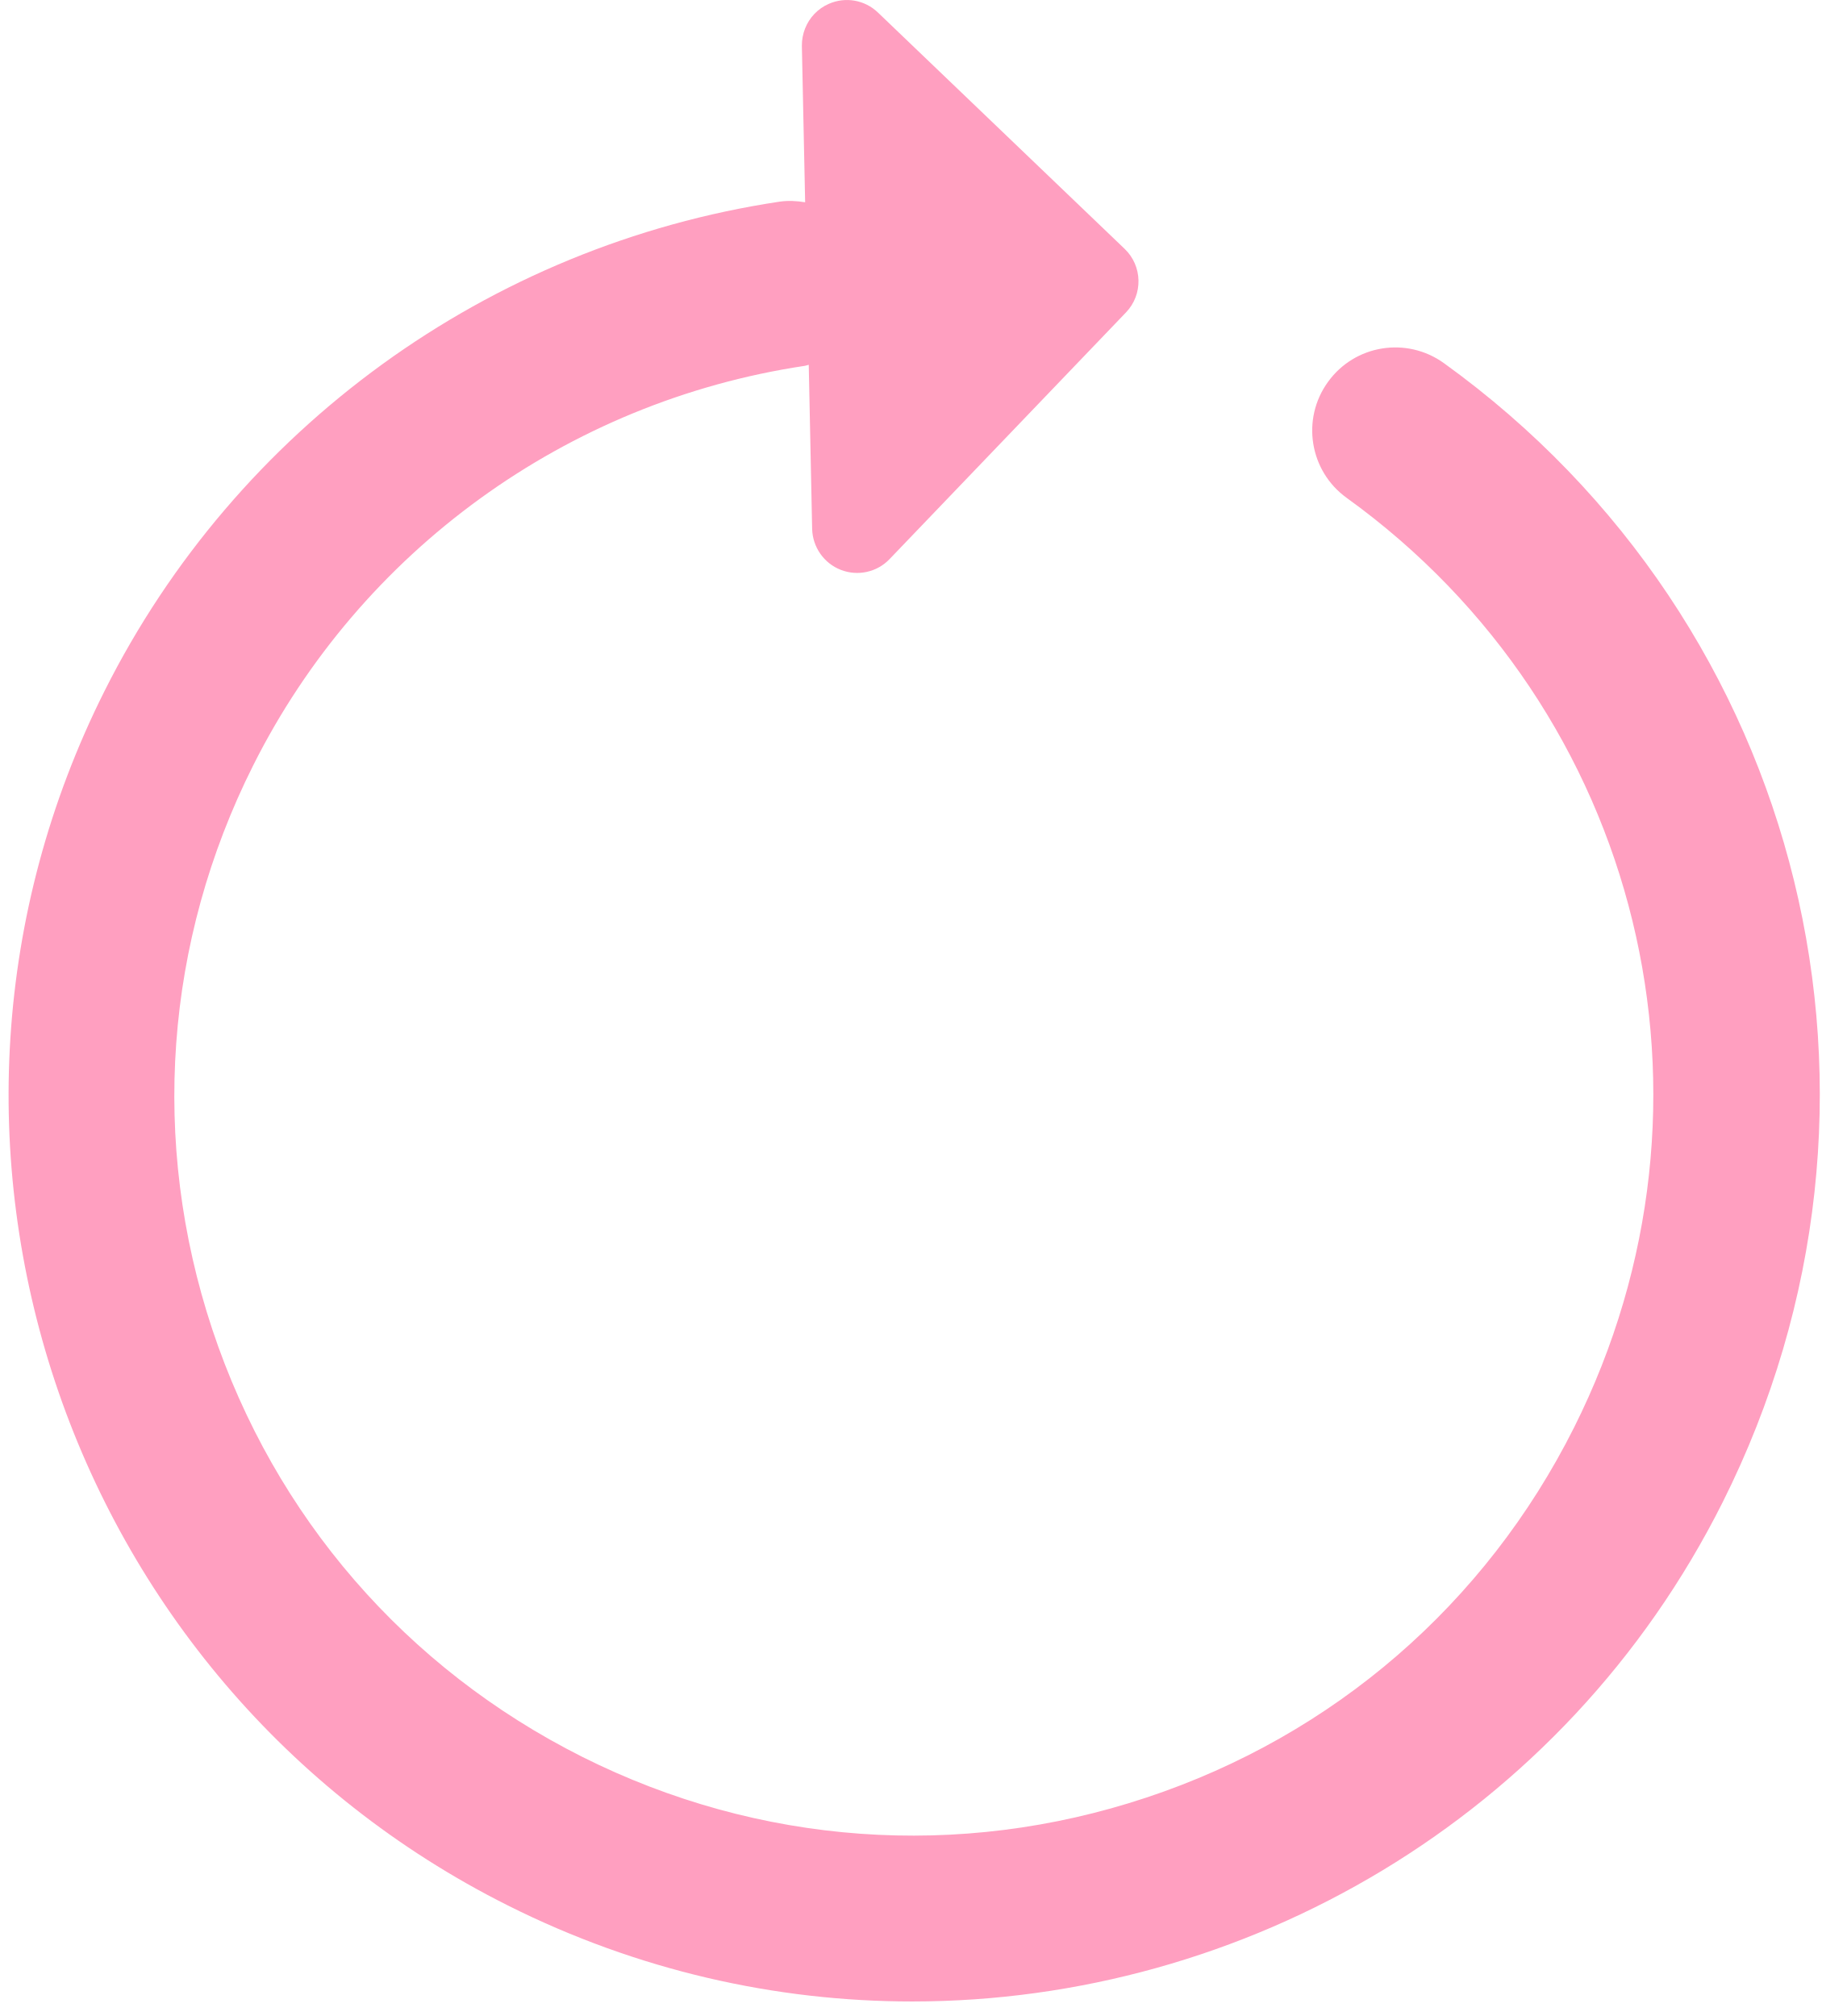
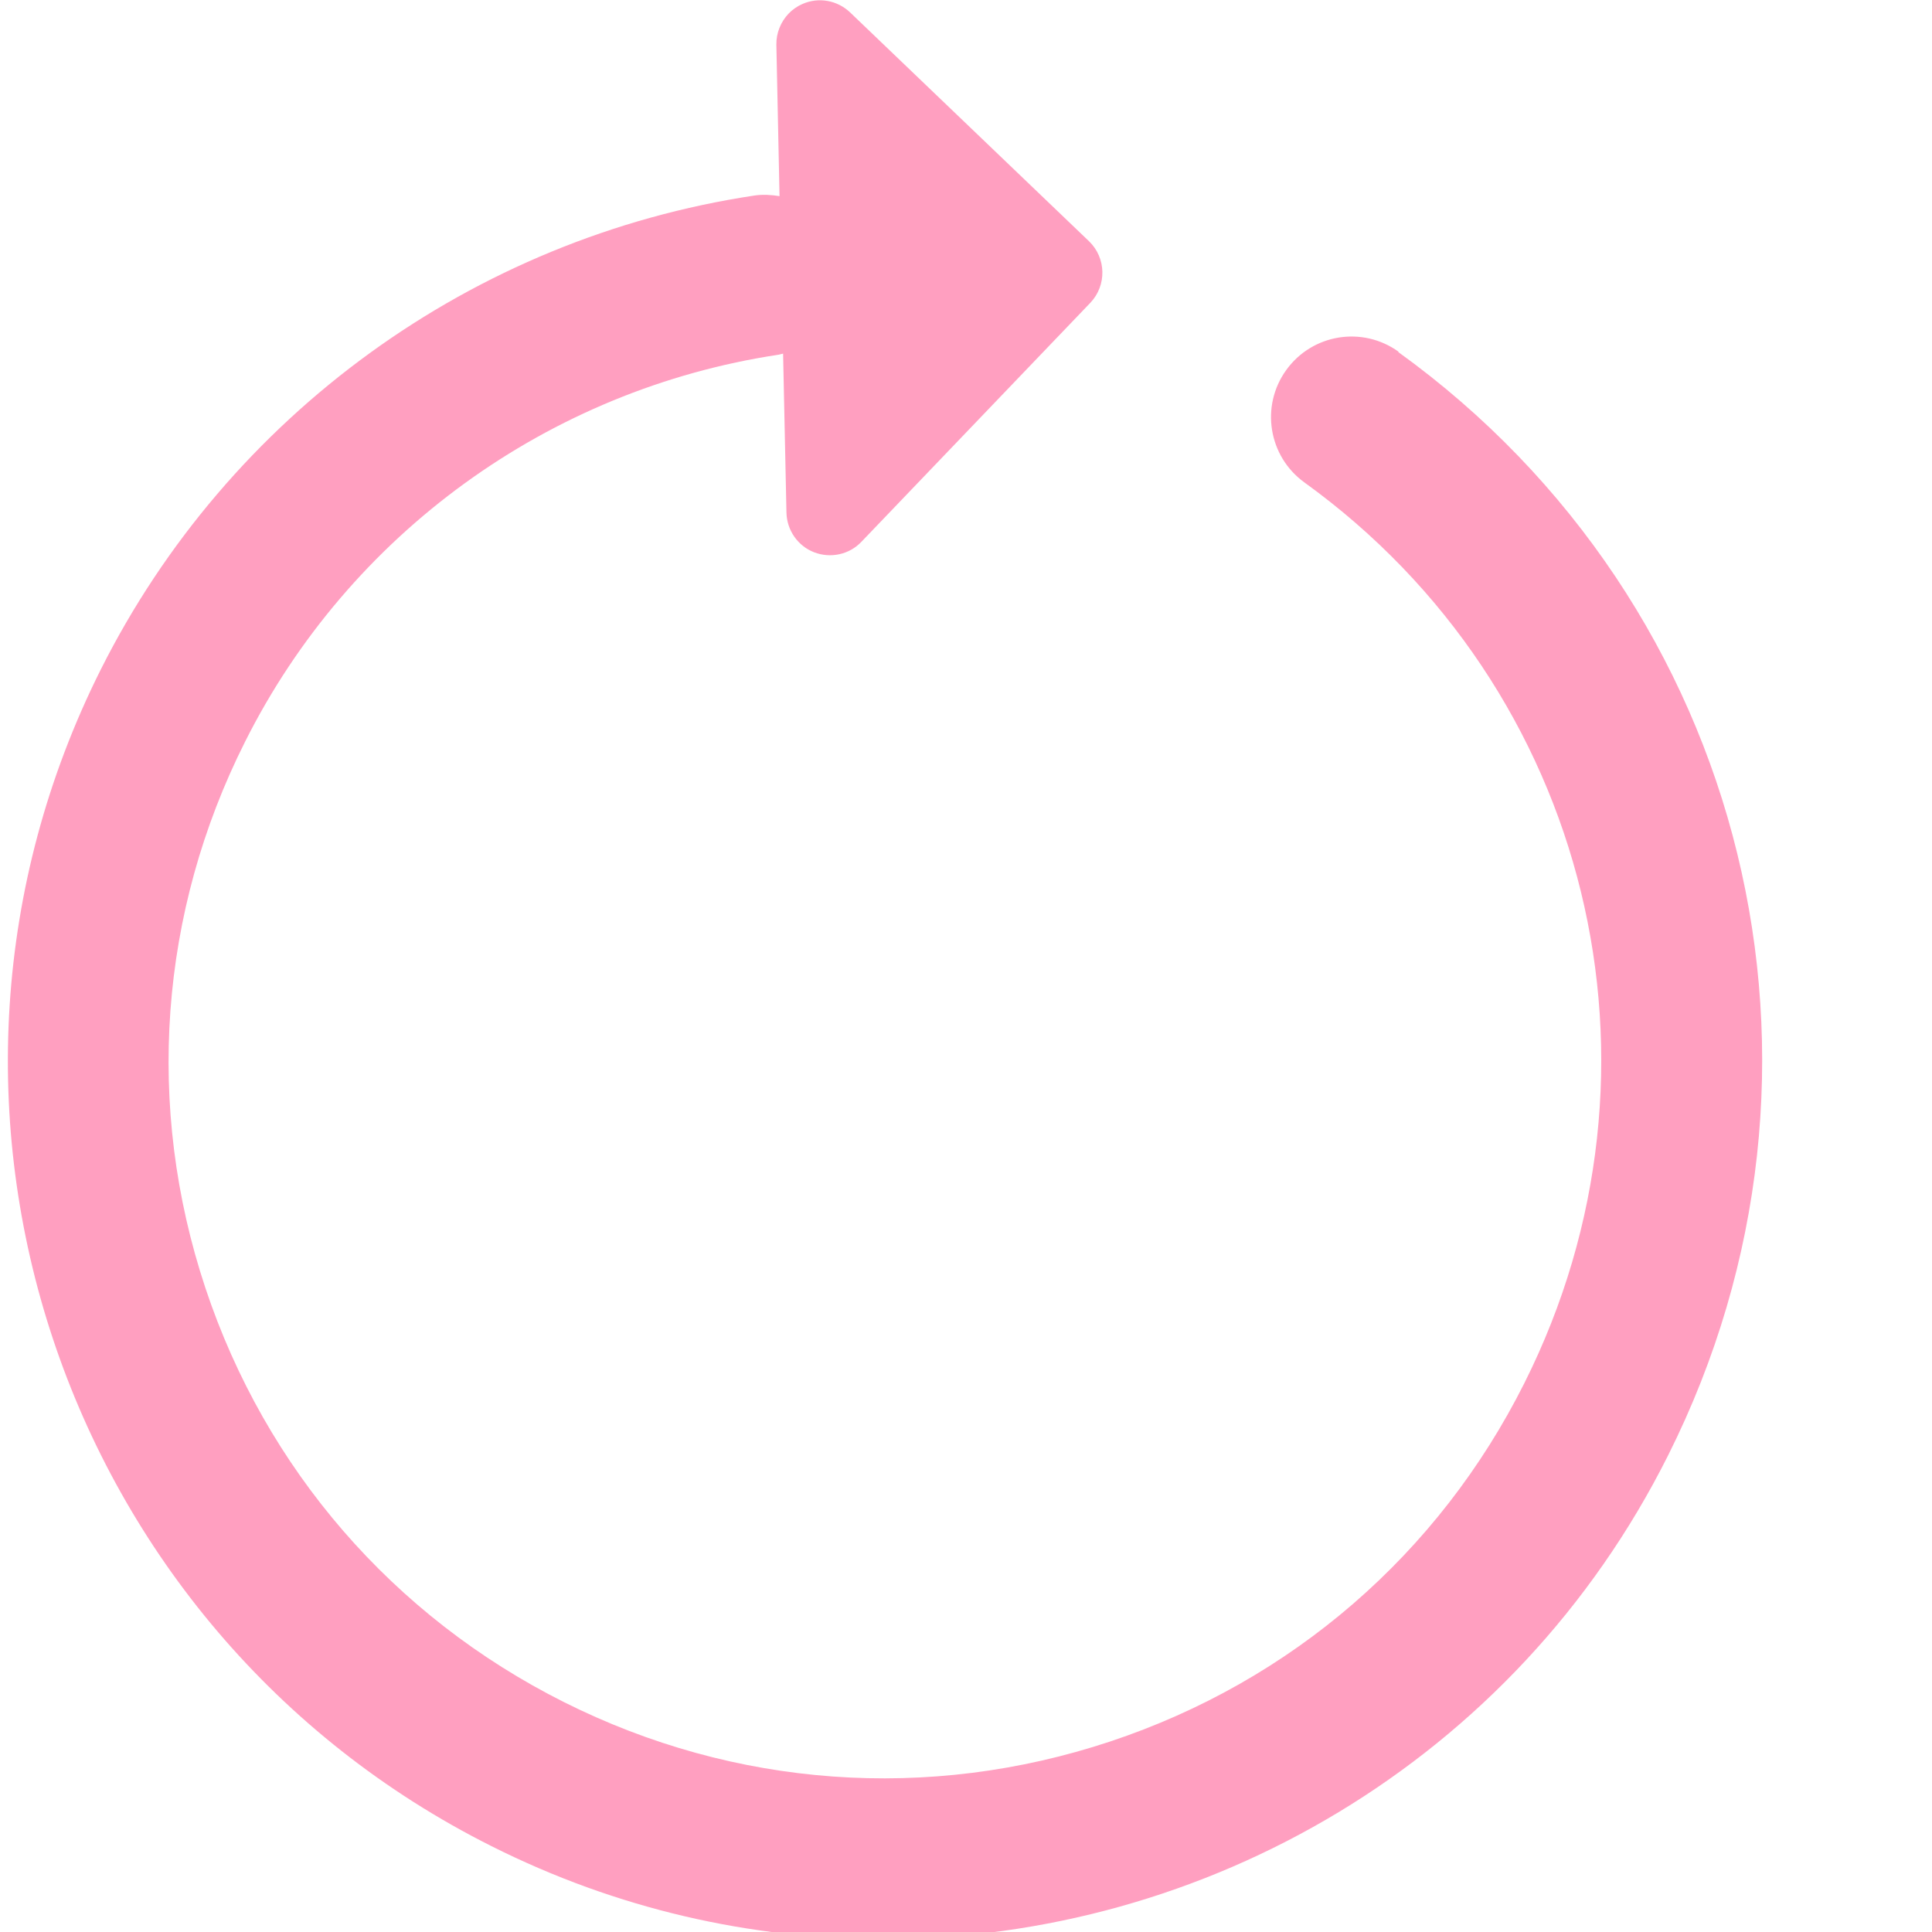
- <svg xmlns="http://www.w3.org/2000/svg" width="84px" height="93px" viewBox="0 0 84 93" version="1.1">
-   <defs />
-   <g id="Page-1" stroke="none" stroke-width="1" fill="none" fill-rule="evenodd" opacity="0.501">
-     <g id="Reset-settings" fill="#FF4081" fill-rule="nonzero">
-       <path d="M66.598,16.753 C64.876,15.513 62.485,15.901 61.249,17.619 C60.007,19.335 60.396,21.732 62.114,22.969 C75.727,32.787 80.135,50.826 72.596,65.859 C68.514,73.997 61.508,80.061 52.87,82.925 C44.234,85.796 34.993,85.125 26.857,81.046 C18.723,76.963 12.66,69.958 9.791,61.324 C6.925,52.682 7.594,43.447 11.677,35.31 C16.635,25.42 26.135,18.531 37.09,16.881 C37.164,16.873 37.227,16.845 37.301,16.828 L37.458,24.399 C37.479,25.238 38,25.984 38.779,26.288 C39.561,26.593 40.451,26.398 41.029,25.792 L51.933,14.413 C52.727,13.585 52.697,12.271 51.871,11.48 L40.492,0.577 C39.886,-0.005 38.993,-0.162 38.225,0.178 C37.974,0.286 37.749,0.447 37.563,0.64 C37.191,1.029 36.978,1.559 36.984,2.119 L37.135,9.331 C36.75,9.268 36.355,9.244 35.947,9.304 C22.529,11.325 10.895,19.764 4.822,31.875 C-5.499,52.451 2.85,77.584 23.424,87.901 C29.413,90.906 35.786,92.33 42.07,92.33 C57.376,92.33 72.135,83.891 79.452,69.302 C88.688,50.884 83.284,28.782 66.598,16.753 Z" id="Shape" />
+ <svg xmlns="http://www.w3.org/2000/svg" viewBox="0 0 92 92" width="84" height="84">
+   <style>
+ 		tspan { white-space:pre }
+ 		.shp0 { fill: #ff4081 } 
+ 	</style>
+   <g id="Page-1" style="opacity: 0.502">
+     <g id="Reset-settings">
+       <path id="Shape" class="shp0" d="M66.6,16.75c-1.72,-1.24 -4.11,-0.85 -5.35,0.87c-1.24,1.72 -0.85,4.11 0.86,5.35c13.61,9.82 18.02,27.86 10.48,42.89c-4.08,8.14 -11.09,14.2 -19.73,17.07c-8.64,2.87 -17.88,2.2 -26.01,-1.88c-8.13,-4.08 -14.2,-11.09 -17.07,-19.72c-2.87,-8.64 -2.2,-17.88 1.89,-26.01c4.96,-9.89 14.46,-16.78 25.41,-18.43c0.07,-0.01 0.14,-0.04 0.21,-0.05l0.16,7.57c0.02,0.84 0.54,1.59 1.32,1.89c0.78,0.3 1.67,0.11 2.25,-0.5l10.9,-11.38c0.79,-0.83 0.76,-2.14 -0.06,-2.93l-11.38,-10.9c-0.61,-0.58 -1.5,-0.74 -2.27,-0.4c-0.25,0.11 -0.48,0.27 -0.66,0.46c-0.37,0.39 -0.59,0.92 -0.58,1.48l0.15,7.21c-0.38,-0.06 -0.78,-0.09 -1.19,-0.03c-13.42,2.02 -25.05,10.46 -31.13,22.57c-10.32,20.58 -1.97,45.71 18.6,56.03c5.99,3.01 12.36,4.43 18.65,4.43c15.31,0 30.07,-8.44 37.38,-23.03c9.24,-18.42 3.83,-40.52 -12.85,-52.55z" />
    </g>
  </g>
</svg>
